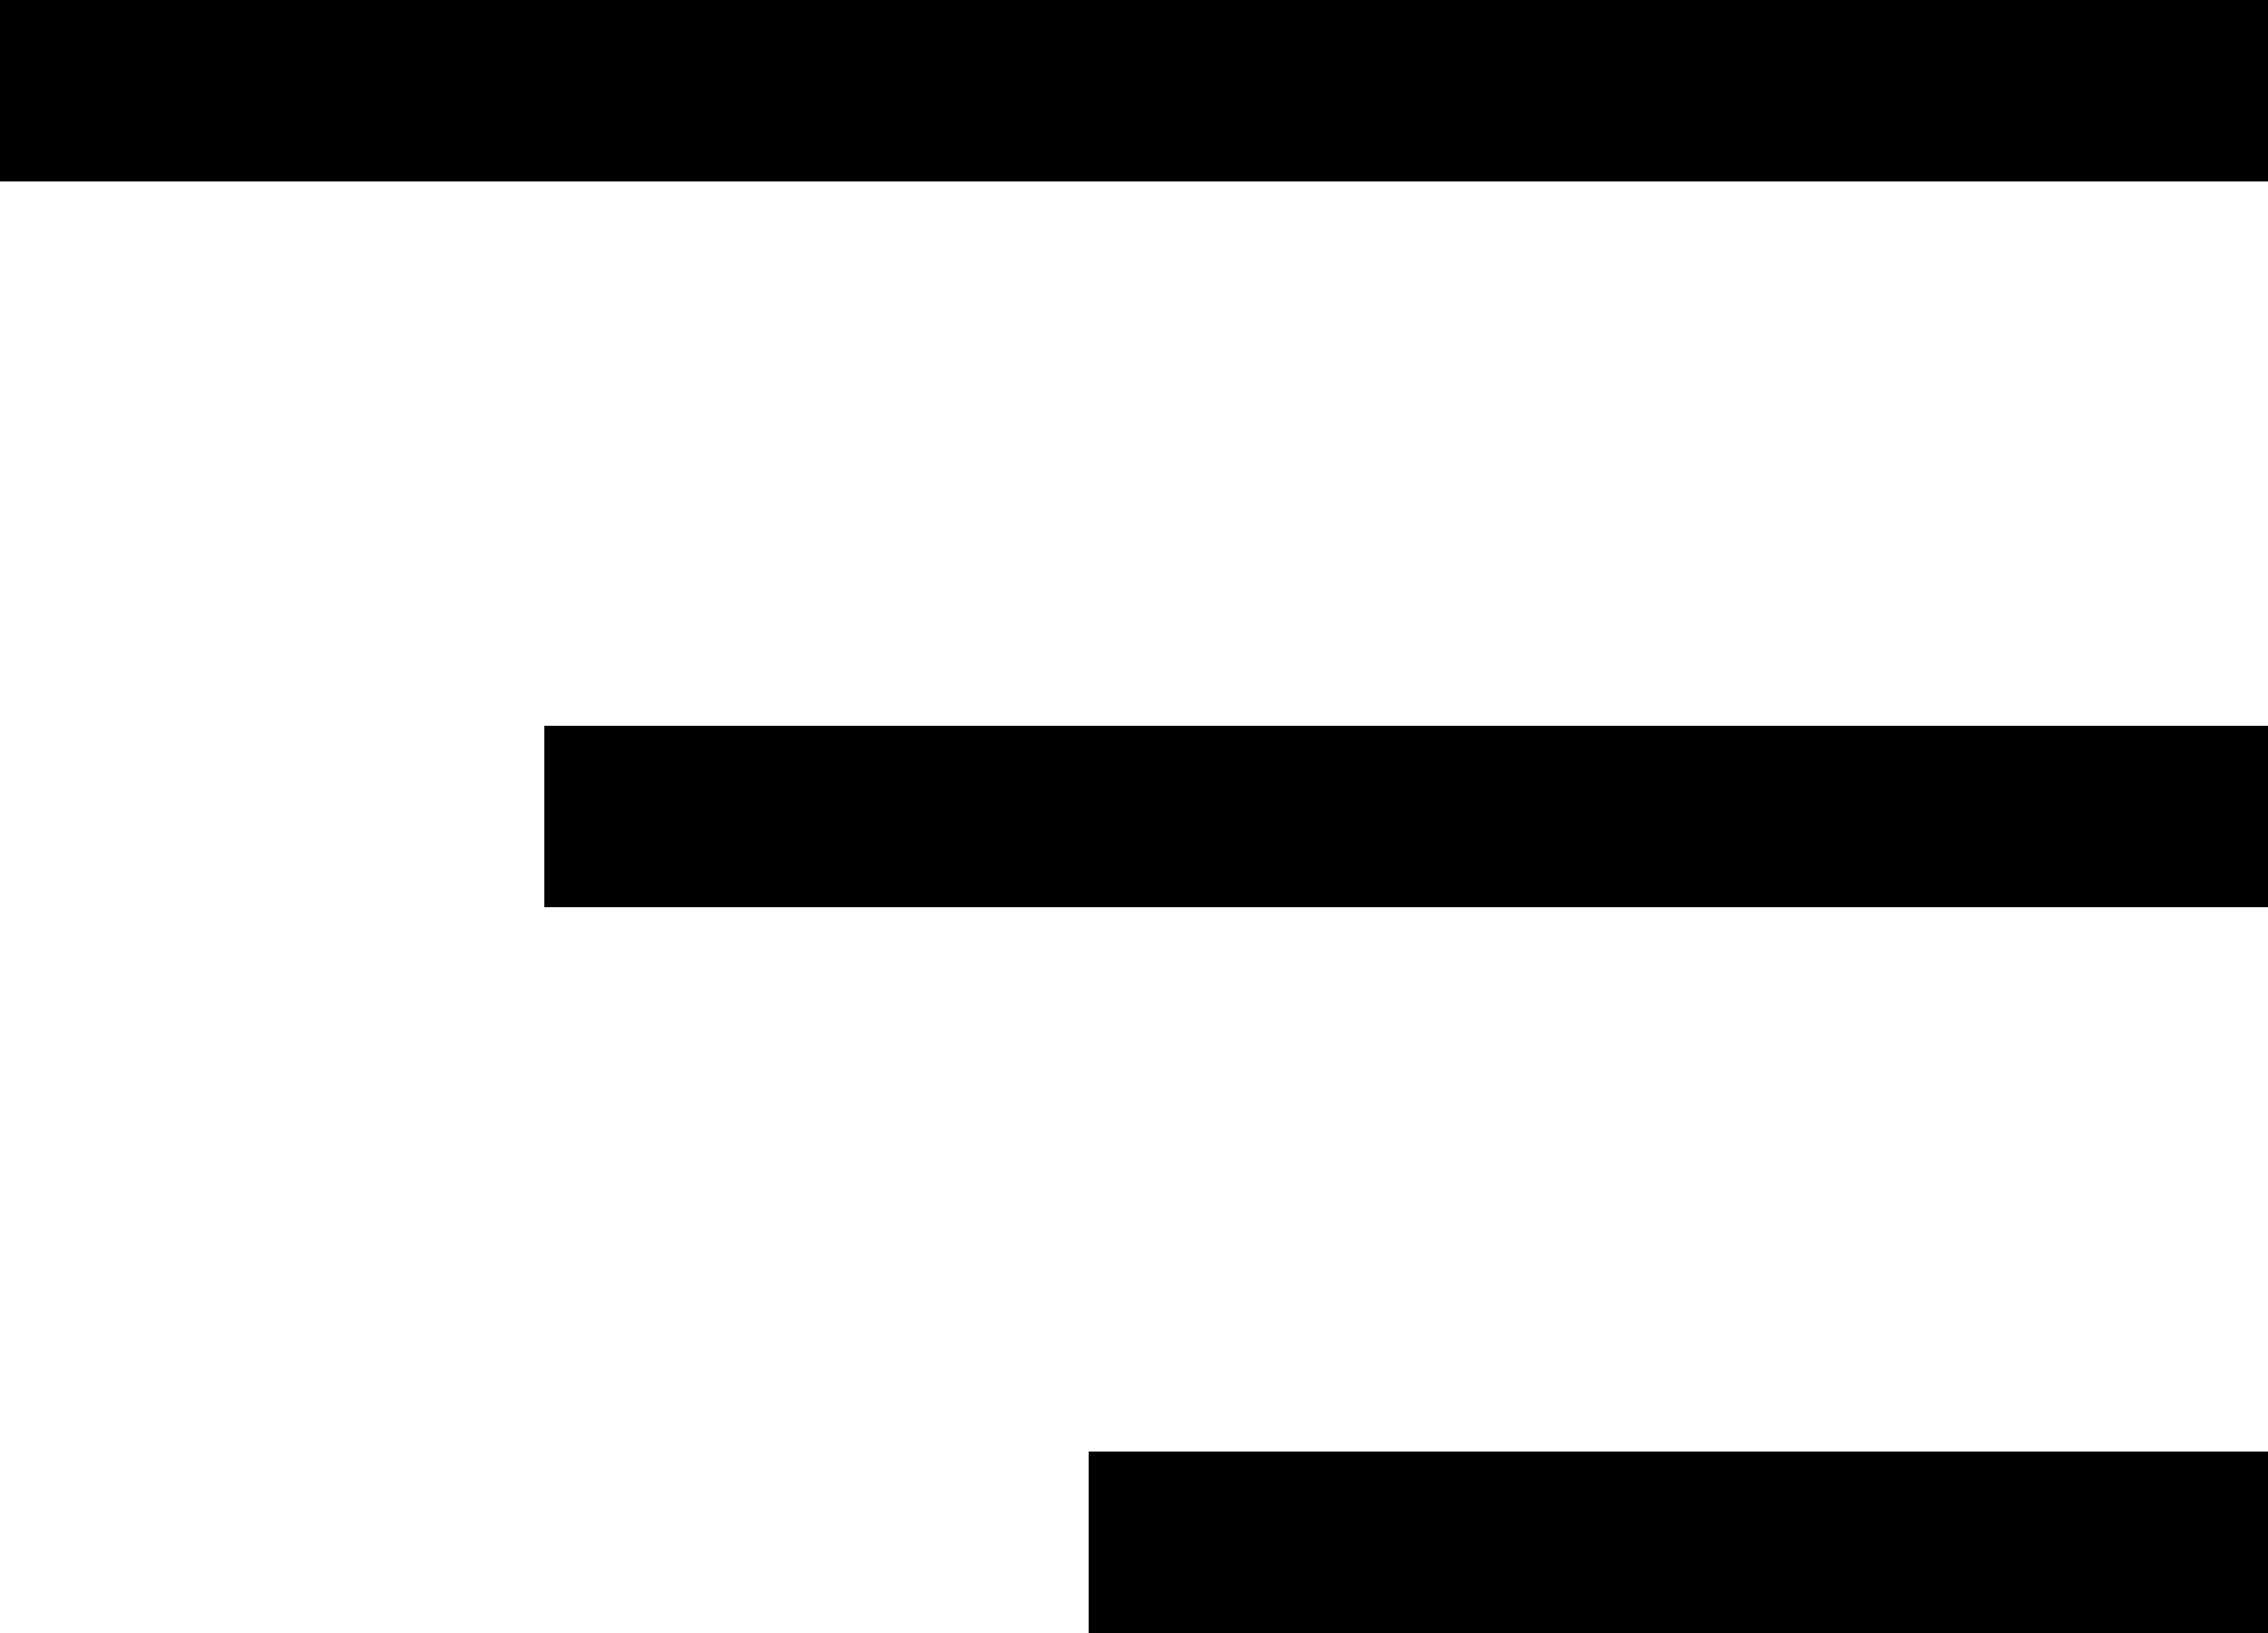
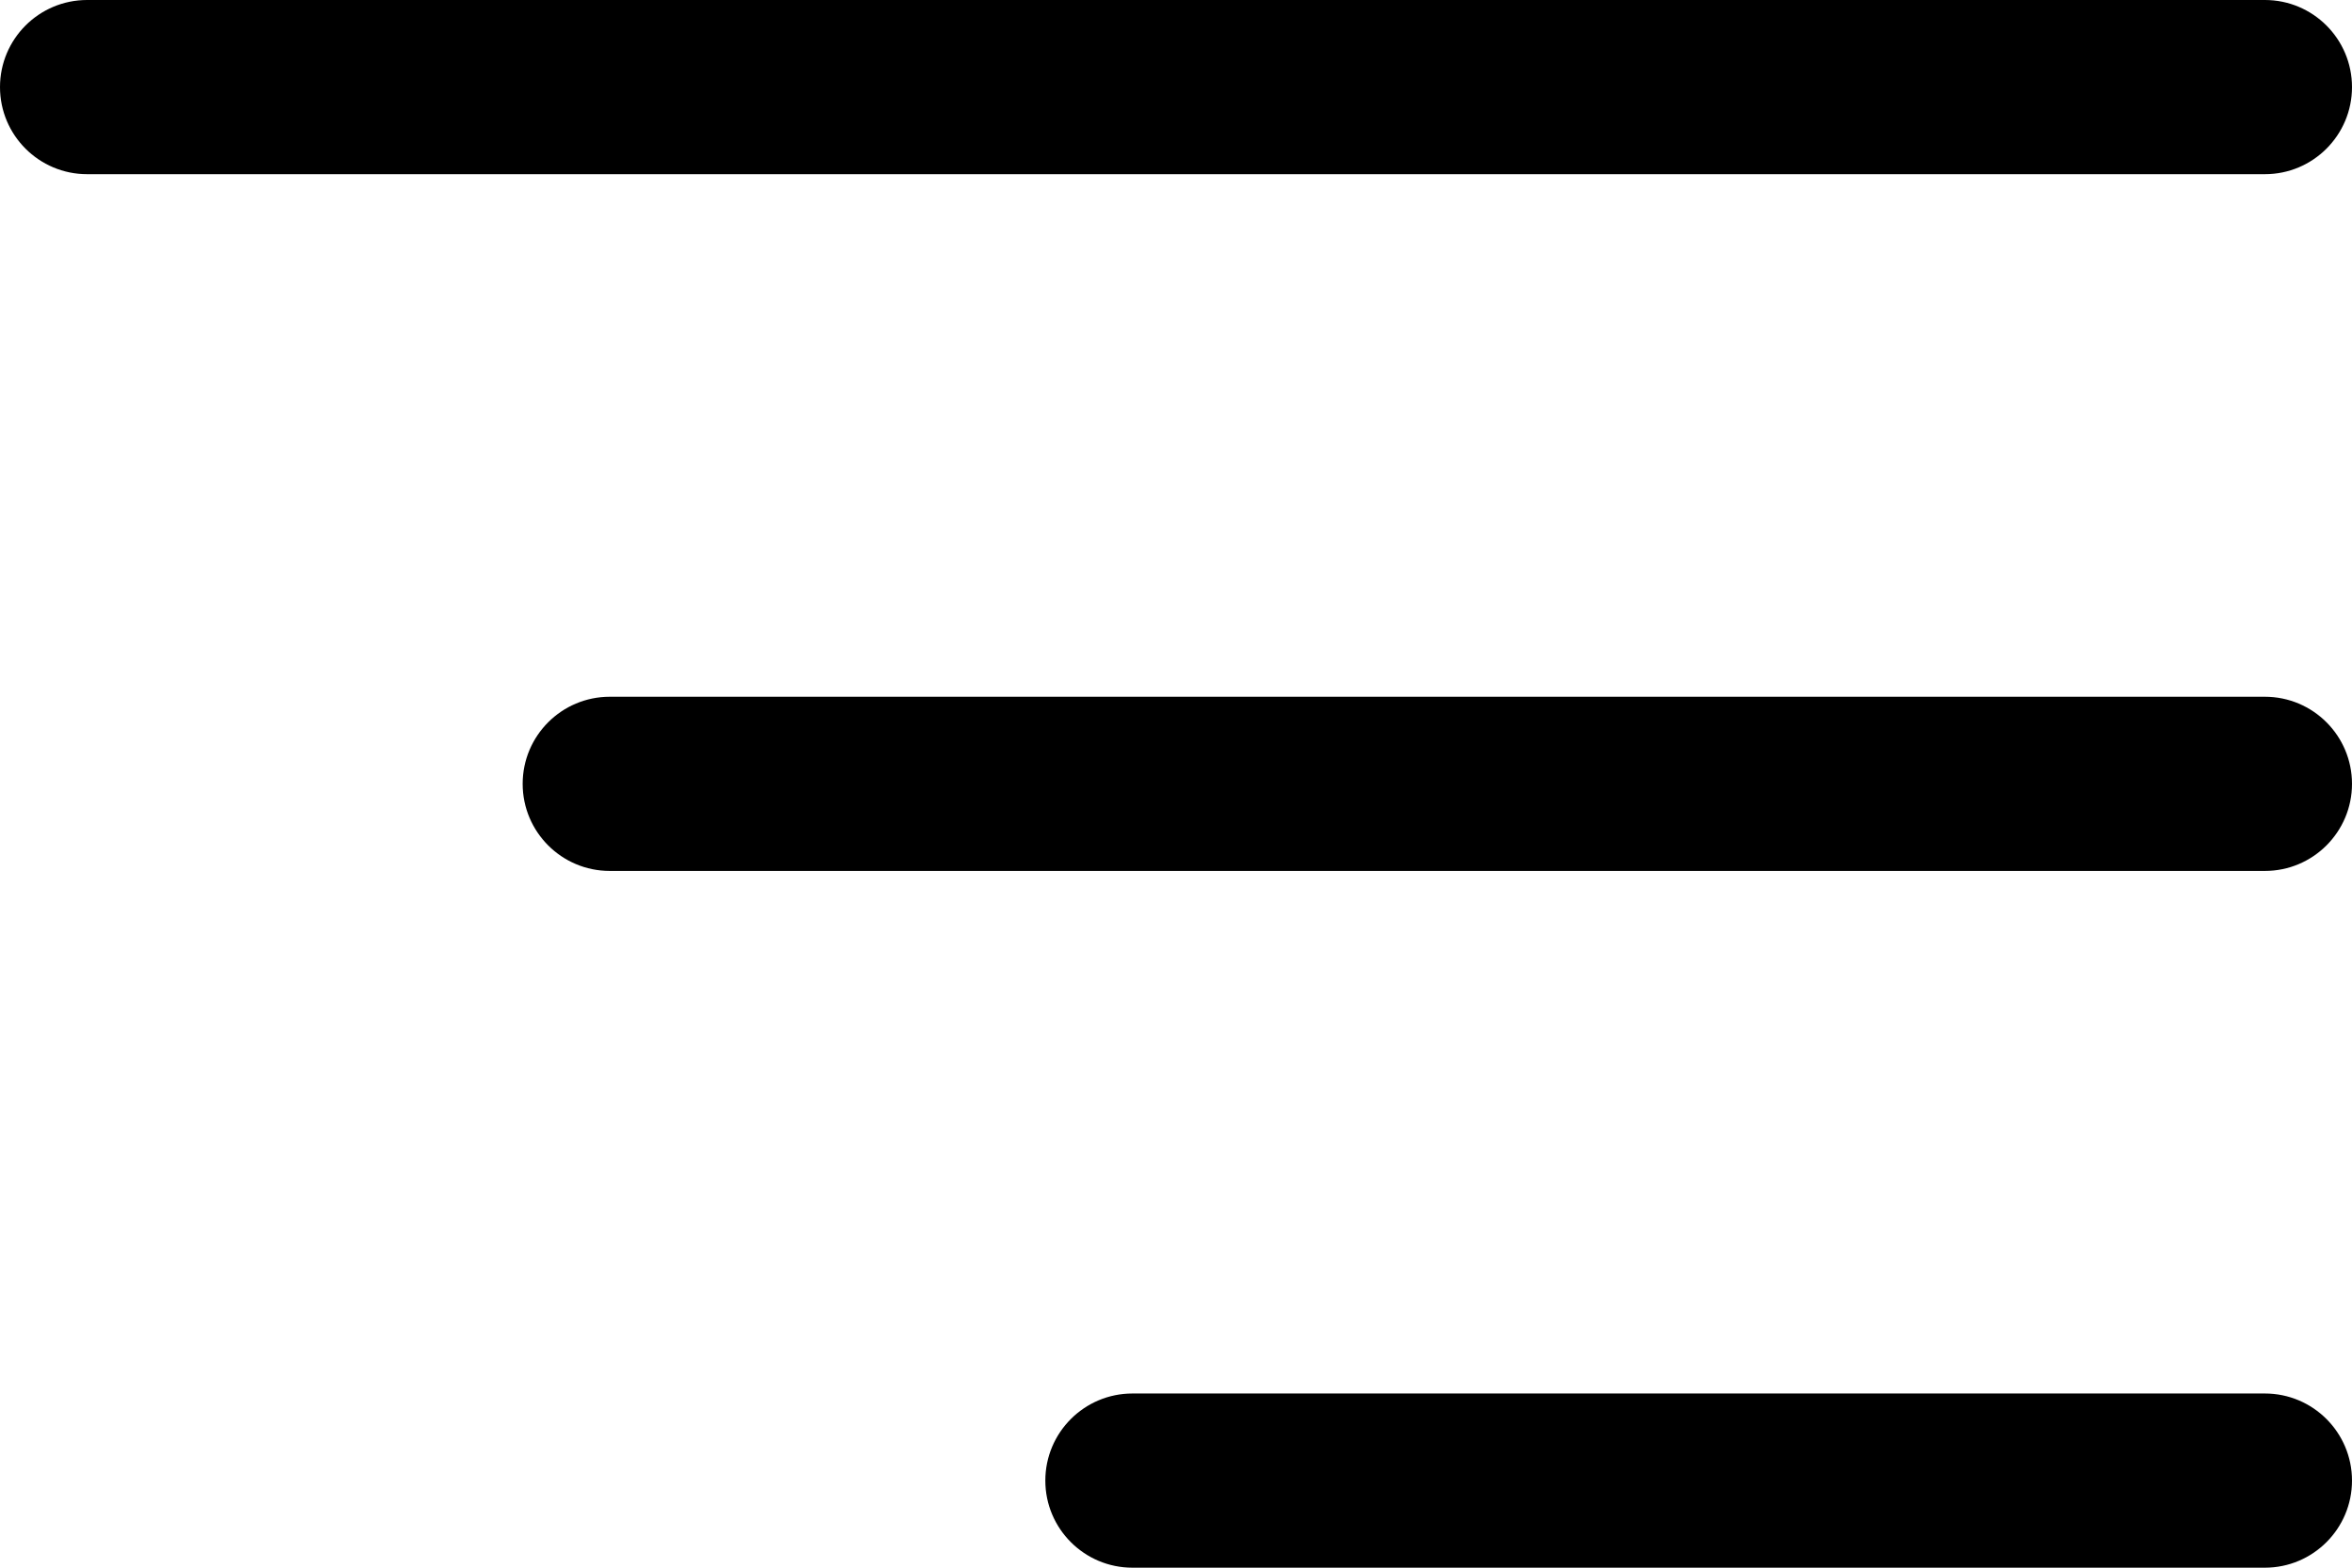
- <svg xmlns="http://www.w3.org/2000/svg" width="25" height="18" viewBox="0 0 25 18" fill="none">
-   <path d="M0 1H25" stroke="black" stroke-width="2" />
-   <path d="M6 9L25 9" stroke="black" stroke-width="2" />
-   <path d="M12 17L25 17" stroke="black" stroke-width="2" />
+ <svg xmlns="http://www.w3.org/2000/svg" width="27" height="18" viewBox="0 0 27 18" fill="none">
+   <path d="M1 0C0.448 0 0 0.448 0 1C0 1.552 0.448 2 1 2V0ZM26 2C26.552 2 27 1.552 27 1C27 0.448 26.552 0 26 0V2ZM1 2H26V0H1V2Z" fill="black" />
+   <path d="M7 8C6.448 8 6 8.448 6 9C6 9.552 6.448 10 7 10V8ZM26 10C26.552 10 27 9.552 27 9C27 8.448 26.552 8 26 8V10ZM7 10L26 10V8L7 8V10Z" fill="black" />
+   <path d="M13 16C12.448 16 12 16.448 12 17C12 17.552 12.448 18 13 18V16ZM26 18C26.552 18 27 17.552 27 17C27 16.448 26.552 16 26 16V18ZM13 18L26 18V16L13 16V18Z" fill="black" />
</svg>
